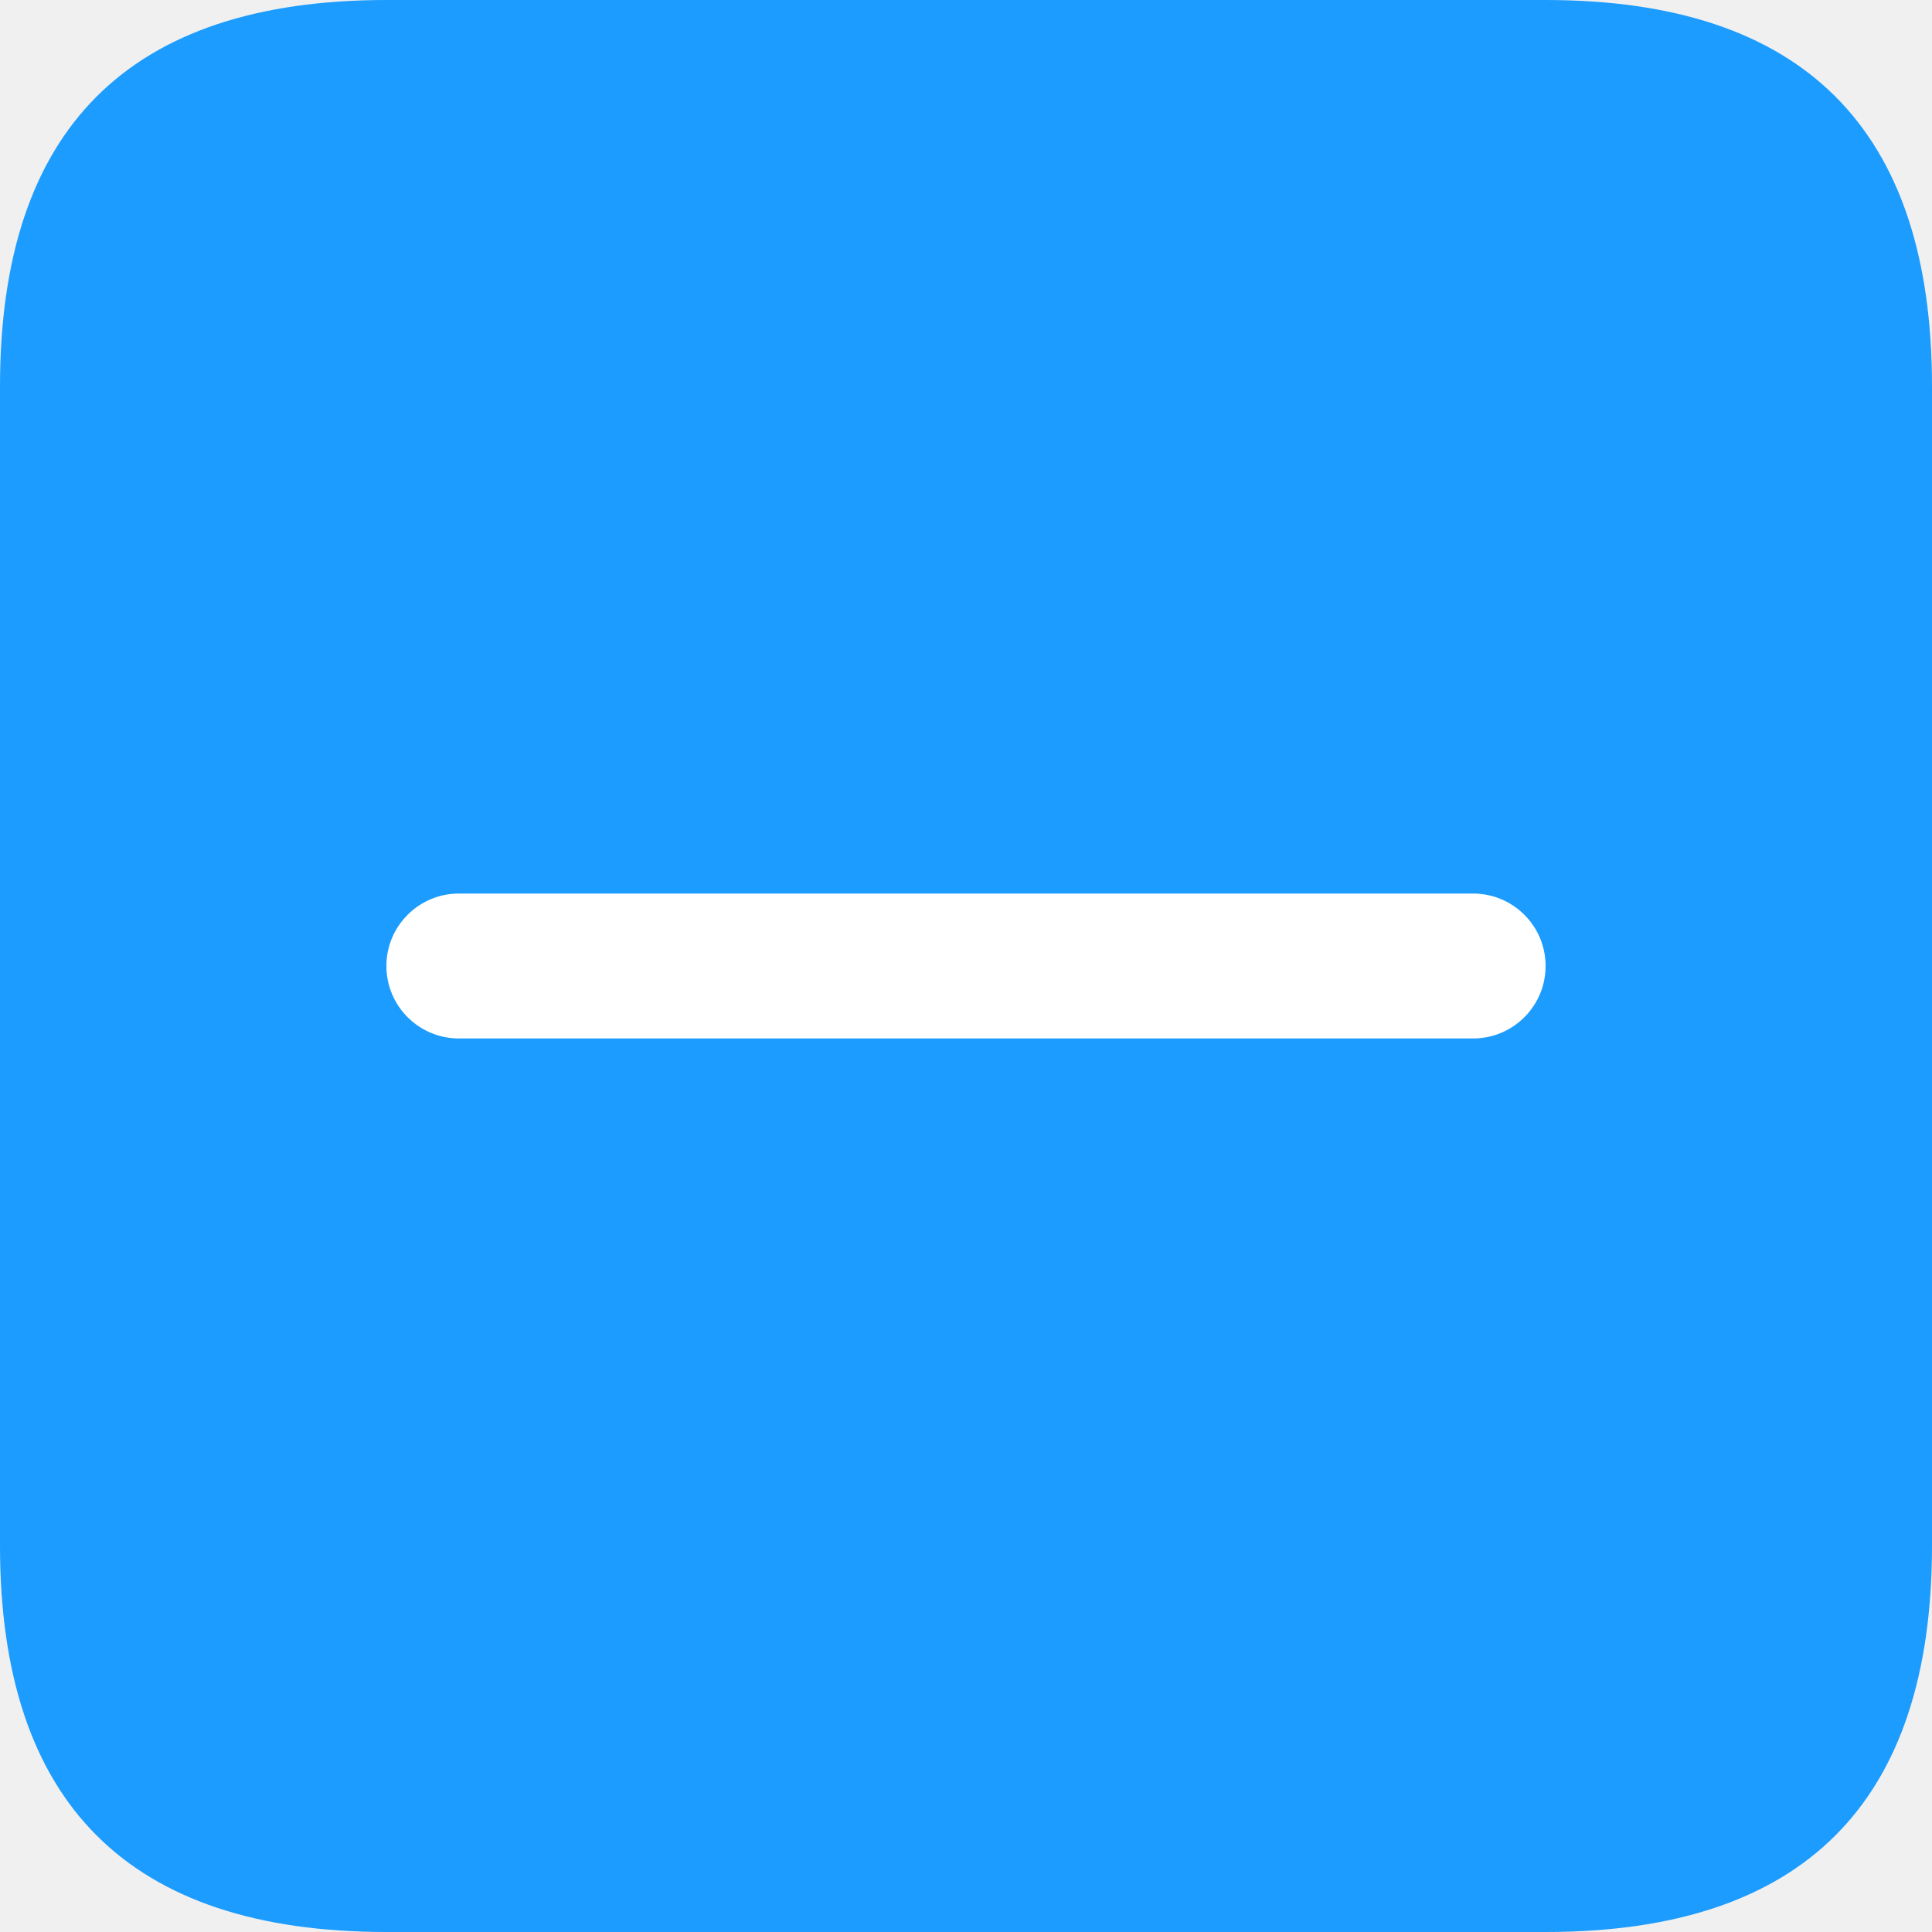
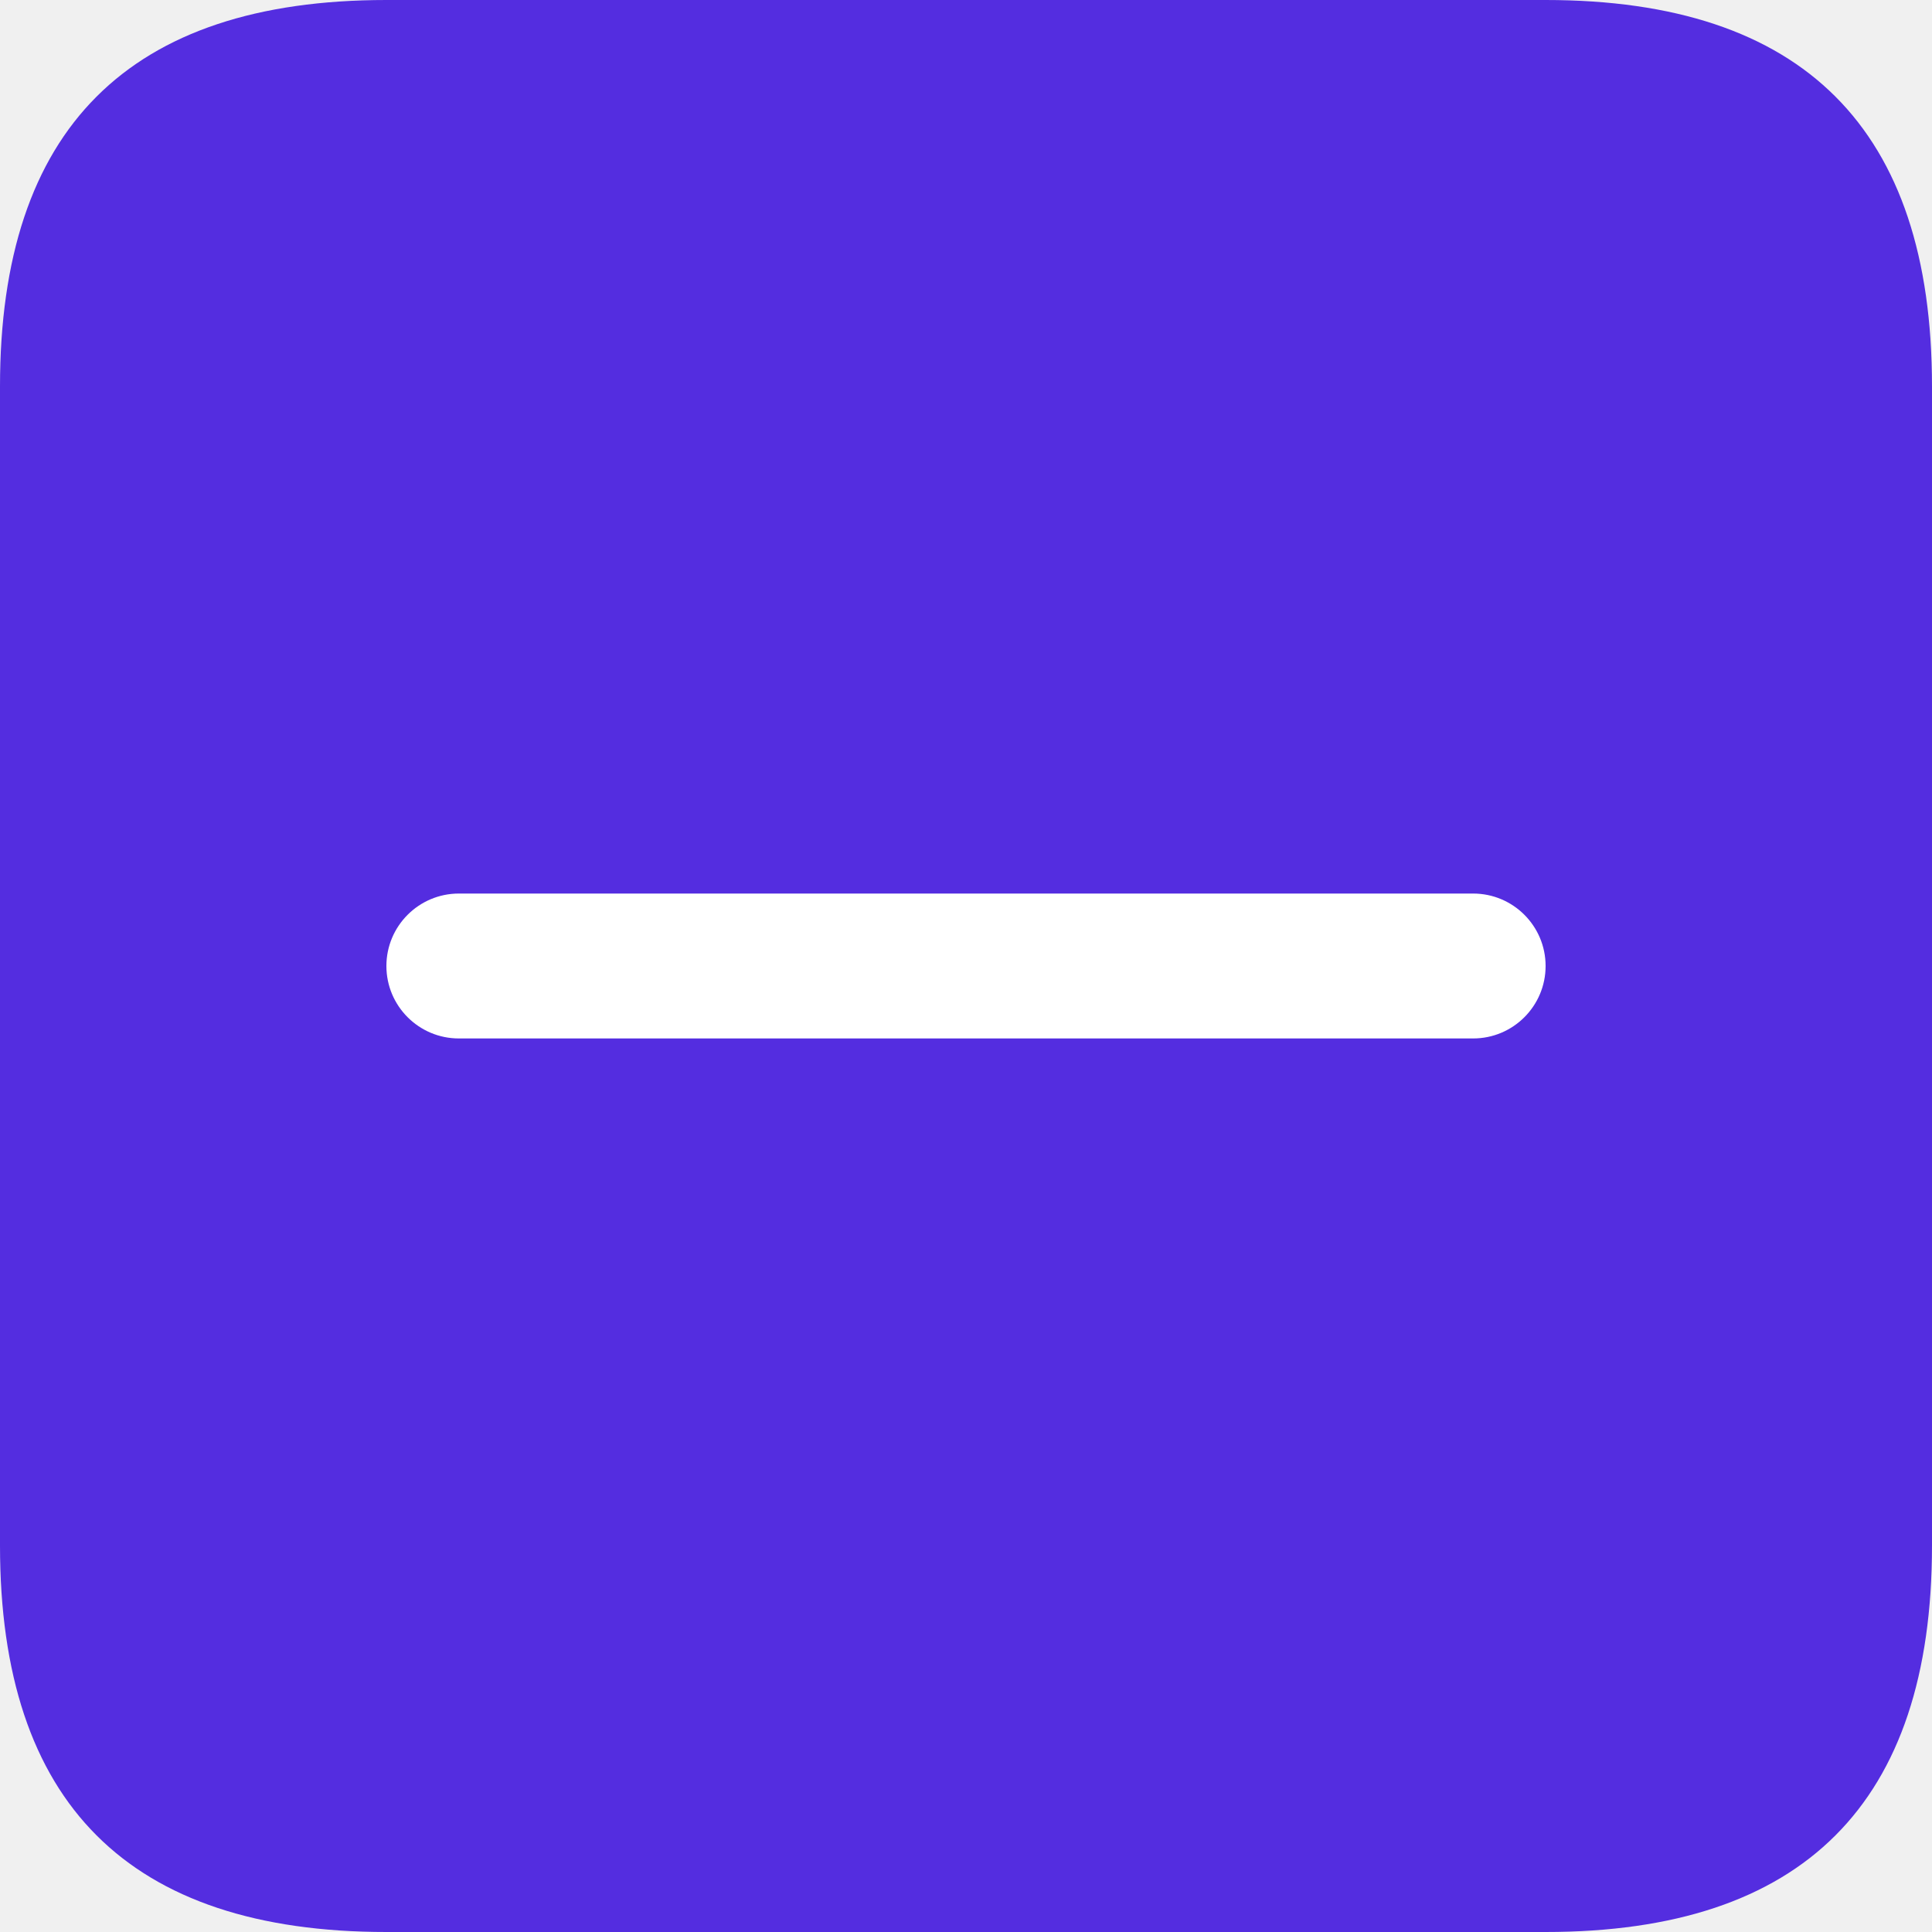
<svg xmlns="http://www.w3.org/2000/svg" width="20px" height="20px" viewBox="0 0 20 20" version="1.1">
  <g id="页面-1" stroke="none" stroke-width="1" fill="none" fill-rule="evenodd">
    <g id="上传图片后" transform="translate(-336, -483)" fill-rule="nonzero">
      <g id="del_pic" transform="translate(336, 483)">
-         <path d="M4,0 L16,0 C18.667,0 20,1.333 20,4 L20,16 C20,18.667 18.667,20 16,20 L4,20 C1.333,20 5.68434189e-14,18.667 5.68434189e-14,16 L5.68434189e-14,4 C5.68434189e-14,1.333 1.333,0 4,0 Z" id="路径" fill="#1C9CFE" />
+         <path d="M4,0 L16,0 C18.667,0 20,1.333 20,4 L20,16 C20,18.667 18.667,20 16,20 L4,20 C1.333,20 5.68434189e-14,18.667 5.68434189e-14,16 L5.68434189e-14,4 C5.68434189e-14,1.333 1.333,0 4,0 Z" id="路径" fill="#542DE0" />
        <path d="M15.25,9.25 L10.75,9.25 L9.25,9.25 L4.75,9.25 C4.336,9.25 4,9.586 4,10 C4,10.414 4.336,10.75 4.75,10.75 L9.25,10.75 L10.75,10.75 L15.25,10.75 C15.664,10.75 16,10.414 16,10 C16,9.586 15.664,9.25 15.25,9.25 Z" id="路径" fill="#FFFFFF" />
      </g>
    </g>
  </g>
</svg>
